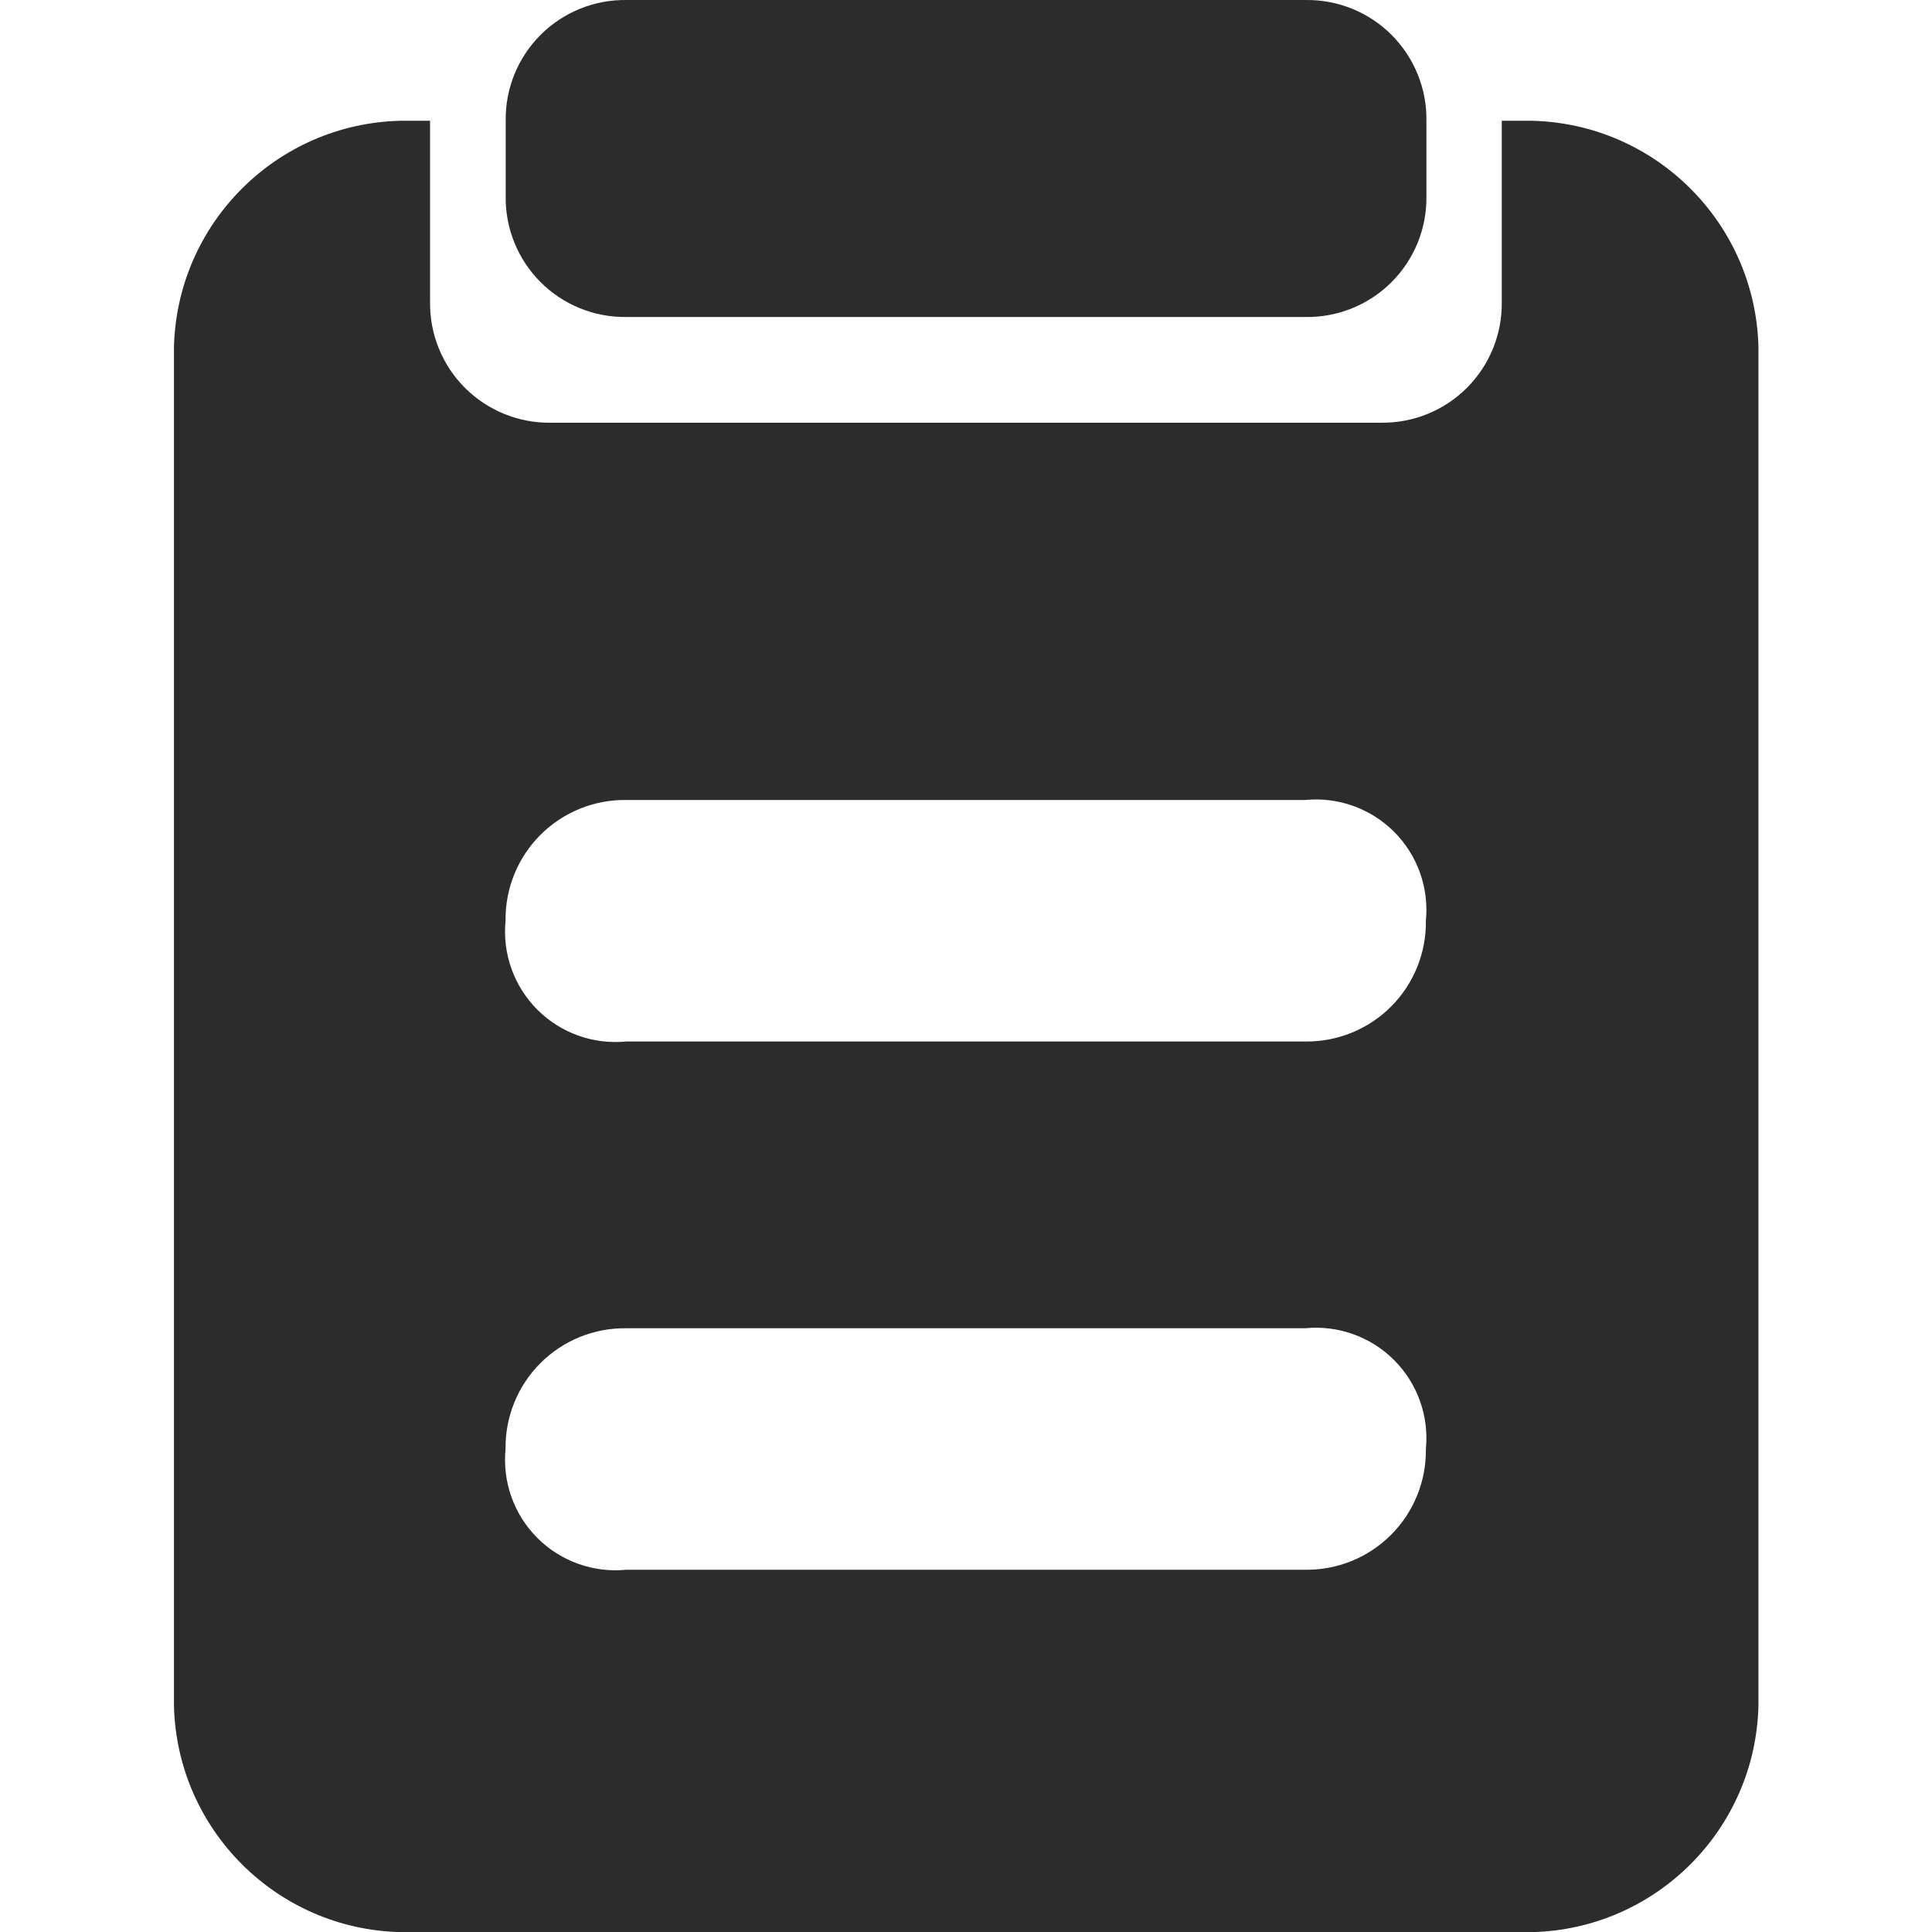
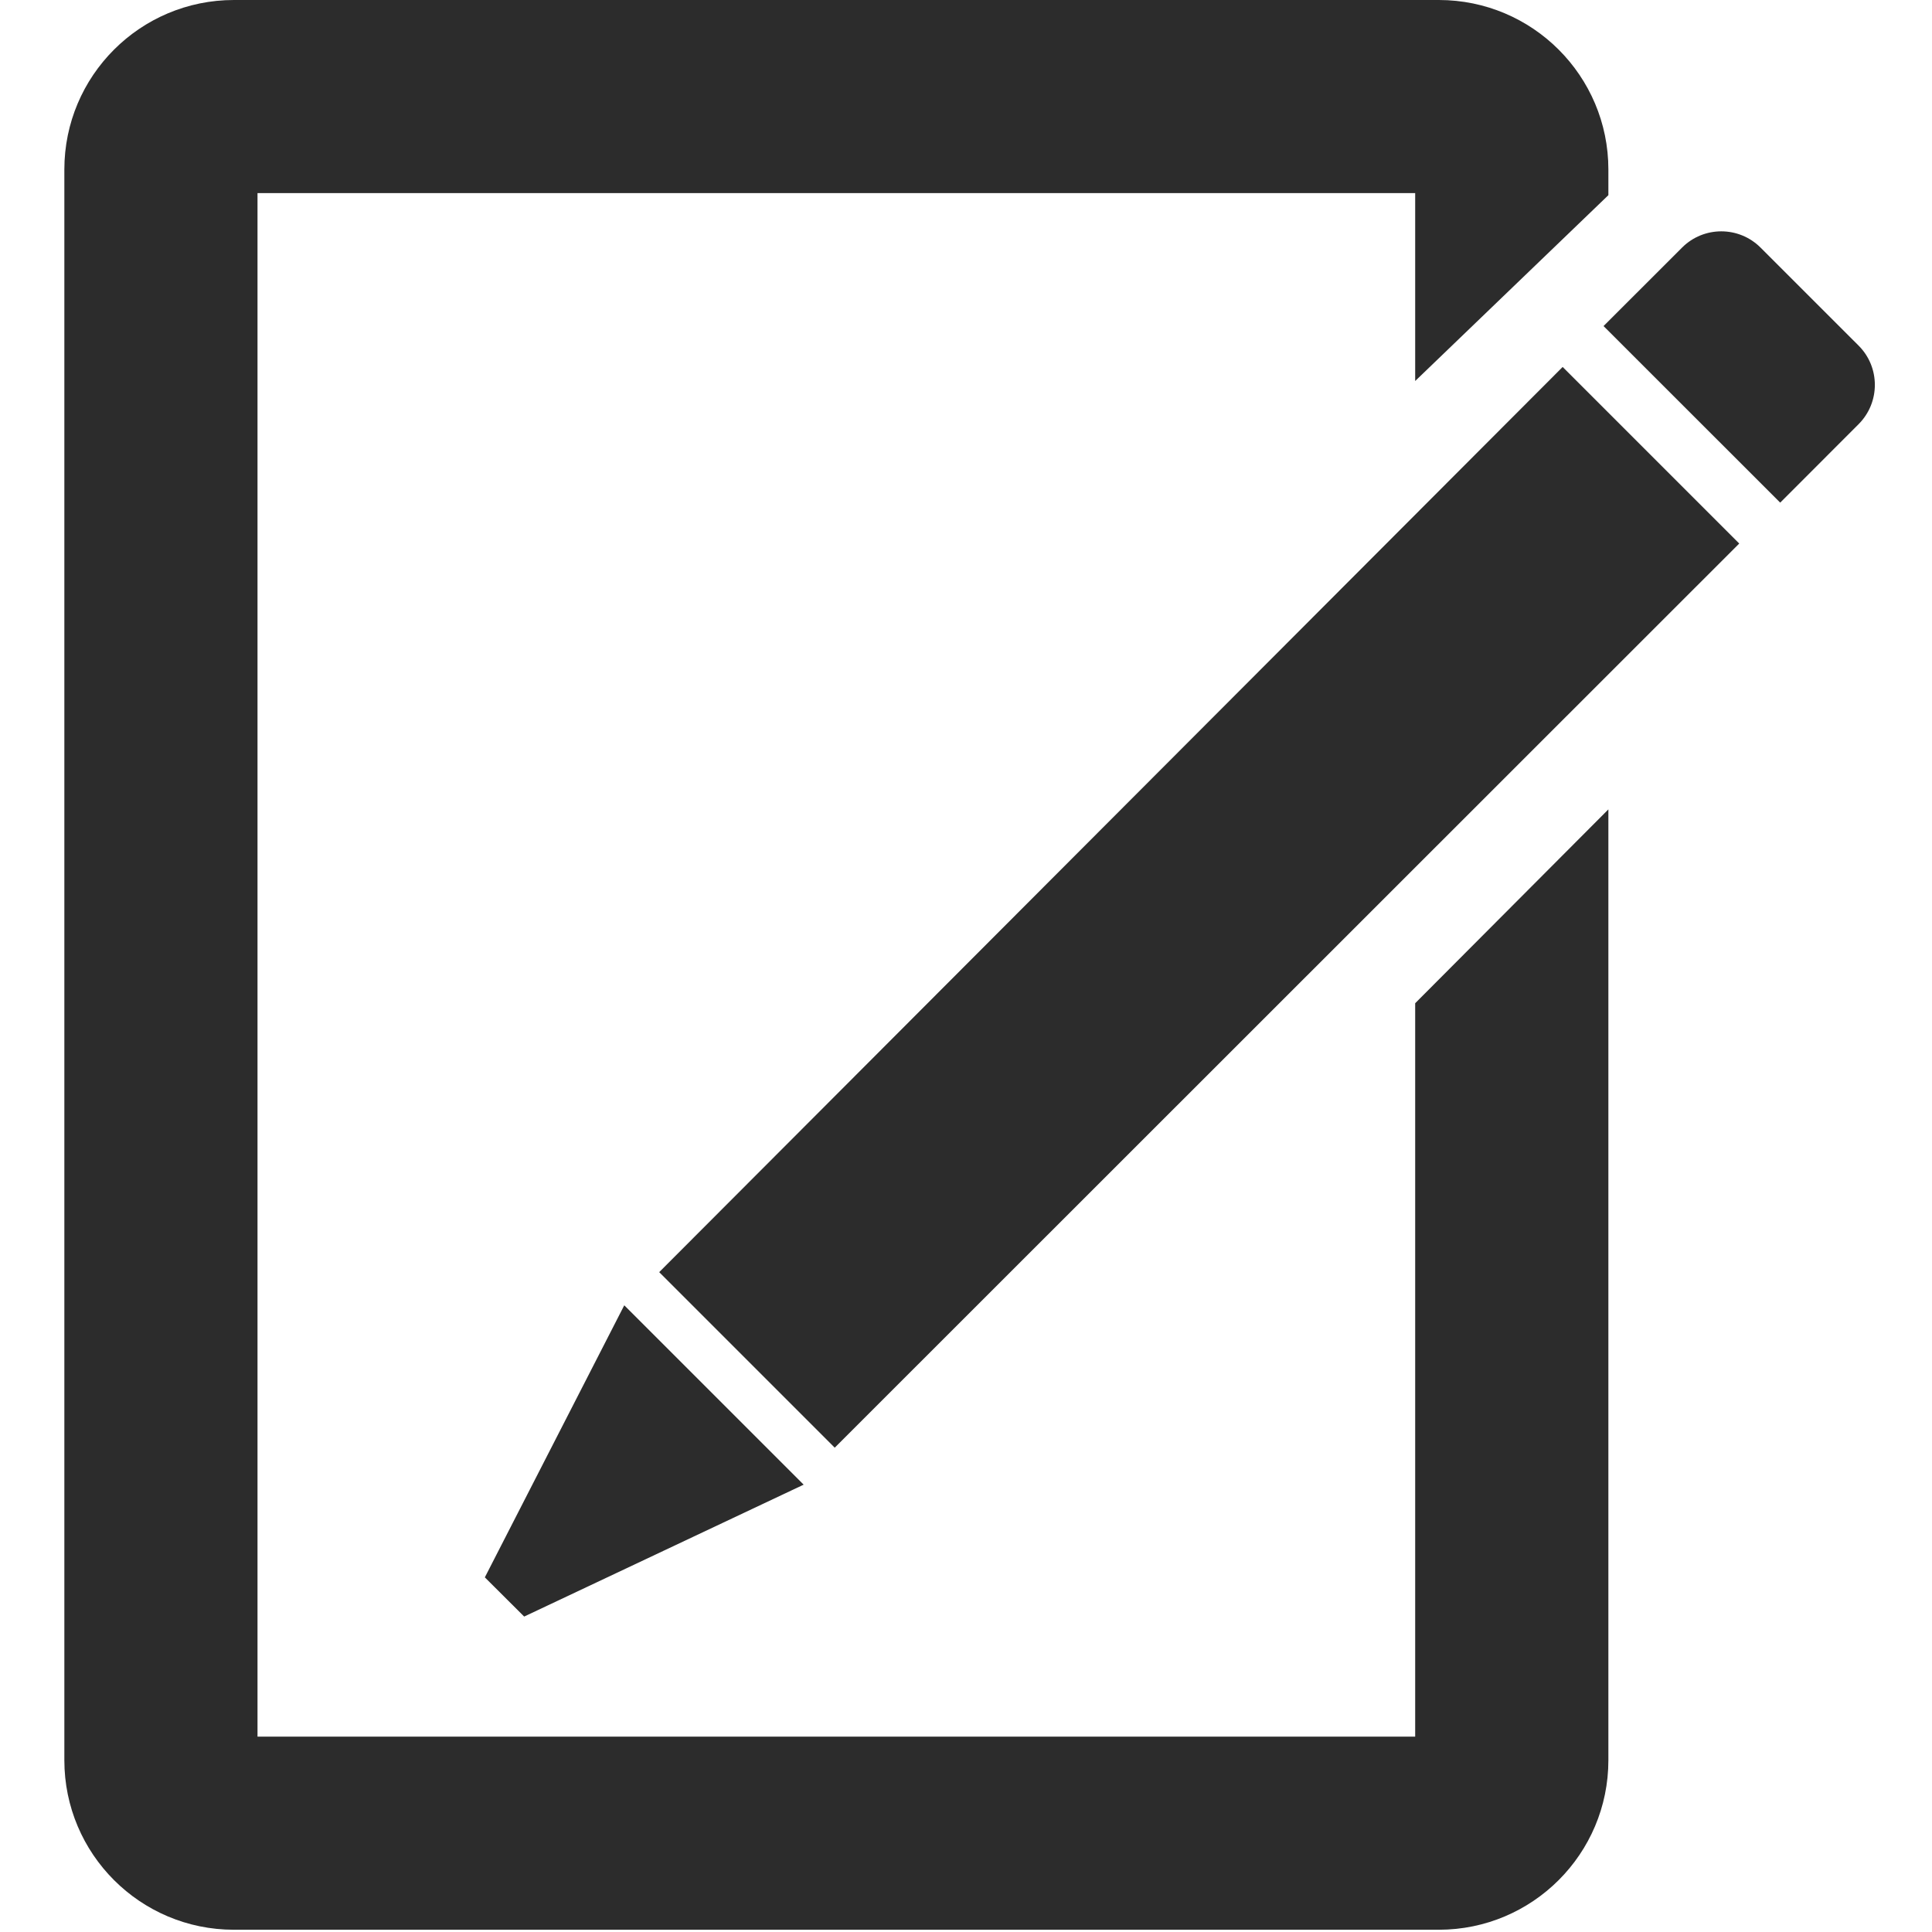
- <svg xmlns="http://www.w3.org/2000/svg" t="1749047483310" class="icon" viewBox="0 0 1024 1024" version="1.1" p-id="4647" width="200" height="200">
-   <path d="M227.949 64.008v96.036a63.122 63.122 0 0 0 63.999 63.999H731.972a63.122 63.122 0 0 0 63.999-63.999V64.008h16.018a123.025 123.025 0 0 1 120.026 120.026v720.012a123.025 123.025 0 0 1-120.026 120.026h-599.766A123.025 123.025 0 0 1 92.197 904.047V184.035A123.025 123.025 0 0 1 212.223 64.008z m104.008 360.006a63.122 63.122 0 0 0-63.999 63.999 58.514 58.514 0 0 0 63.999 63.999H691.743a63.122 63.122 0 0 0 63.999-63.999 58.514 58.514 0 0 0-63.999-63.999z m0 279.988a63.122 63.122 0 0 0-63.999 63.999 58.514 58.514 0 0 0 63.999 63.999H691.743a63.122 63.122 0 0 0 63.999-63.999 58.514 58.514 0 0 0-63.999-63.999H331.737z" fill="#2c2c2c" p-id="4648" data-spm-anchor-id="a313x.search_index.0.i9.553c3a81AIUBgf" class="selected" />
-   <path d="M332.03 0.009h360.006a63.122 63.122 0 0 1 63.999 63.999v40.009a63.122 63.122 0 0 1-63.999 63.999H332.03a63.122 63.122 0 0 1-63.999-63.999V64.008A63.122 63.122 0 0 1 332.03 0.009z" fill="#2c2c2c" p-id="4649" data-spm-anchor-id="a313x.search_index.0.i10.553c3a81AIUBgf" class="selected" />
+ <svg xmlns="http://www.w3.org/2000/svg" t="1752351556101" class="icon" viewBox="0 0 1024 1024" version="1.1" p-id="2626" width="200" height="200">
+   <path d="M750.075 531.733l0 388.715L136.485 920.448 136.485 102.357 750.075 102.357l0 99.584 102.4-98.496L852.475 89.856C852.475 40.235 812.219 0 762.597 0L123.984 0C74.32 0 34.107 40.235 34.107 89.856l0 843.093c0 49.621 40.213 89.856 89.856 89.856l638.635 0c49.621 0 89.877-40.235 89.877-89.856L852.475 428.992 750.075 531.733z" fill="#2c2c2c" p-id="2627" />
+   <path d="M985.104 183.189 933.115 131.221c-11.499-11.477-30.101-11.477-41.579 0l-41.621 41.6 93.632 93.589 41.557-41.6C996.581 213.312 996.581 194.667 985.104 183.189z" fill="#2c2c2c" p-id="2628" />
+   <path d="M349.392 674.261 442.427 767.296 921.829 288.085 828.24 194.496Z" fill="#2c2c2c" p-id="2629" />
+   <path d="M330.875 691.84 256.976 836.032 330.875 691.84Z" fill="#2c2c2c" p-id="2630" />
+   <path d="M277.819 856.811 425.957 786.901 330.875 691.84 256.976 836.032Z" fill="#2c2c2c" p-id="2631" />
</svg>
